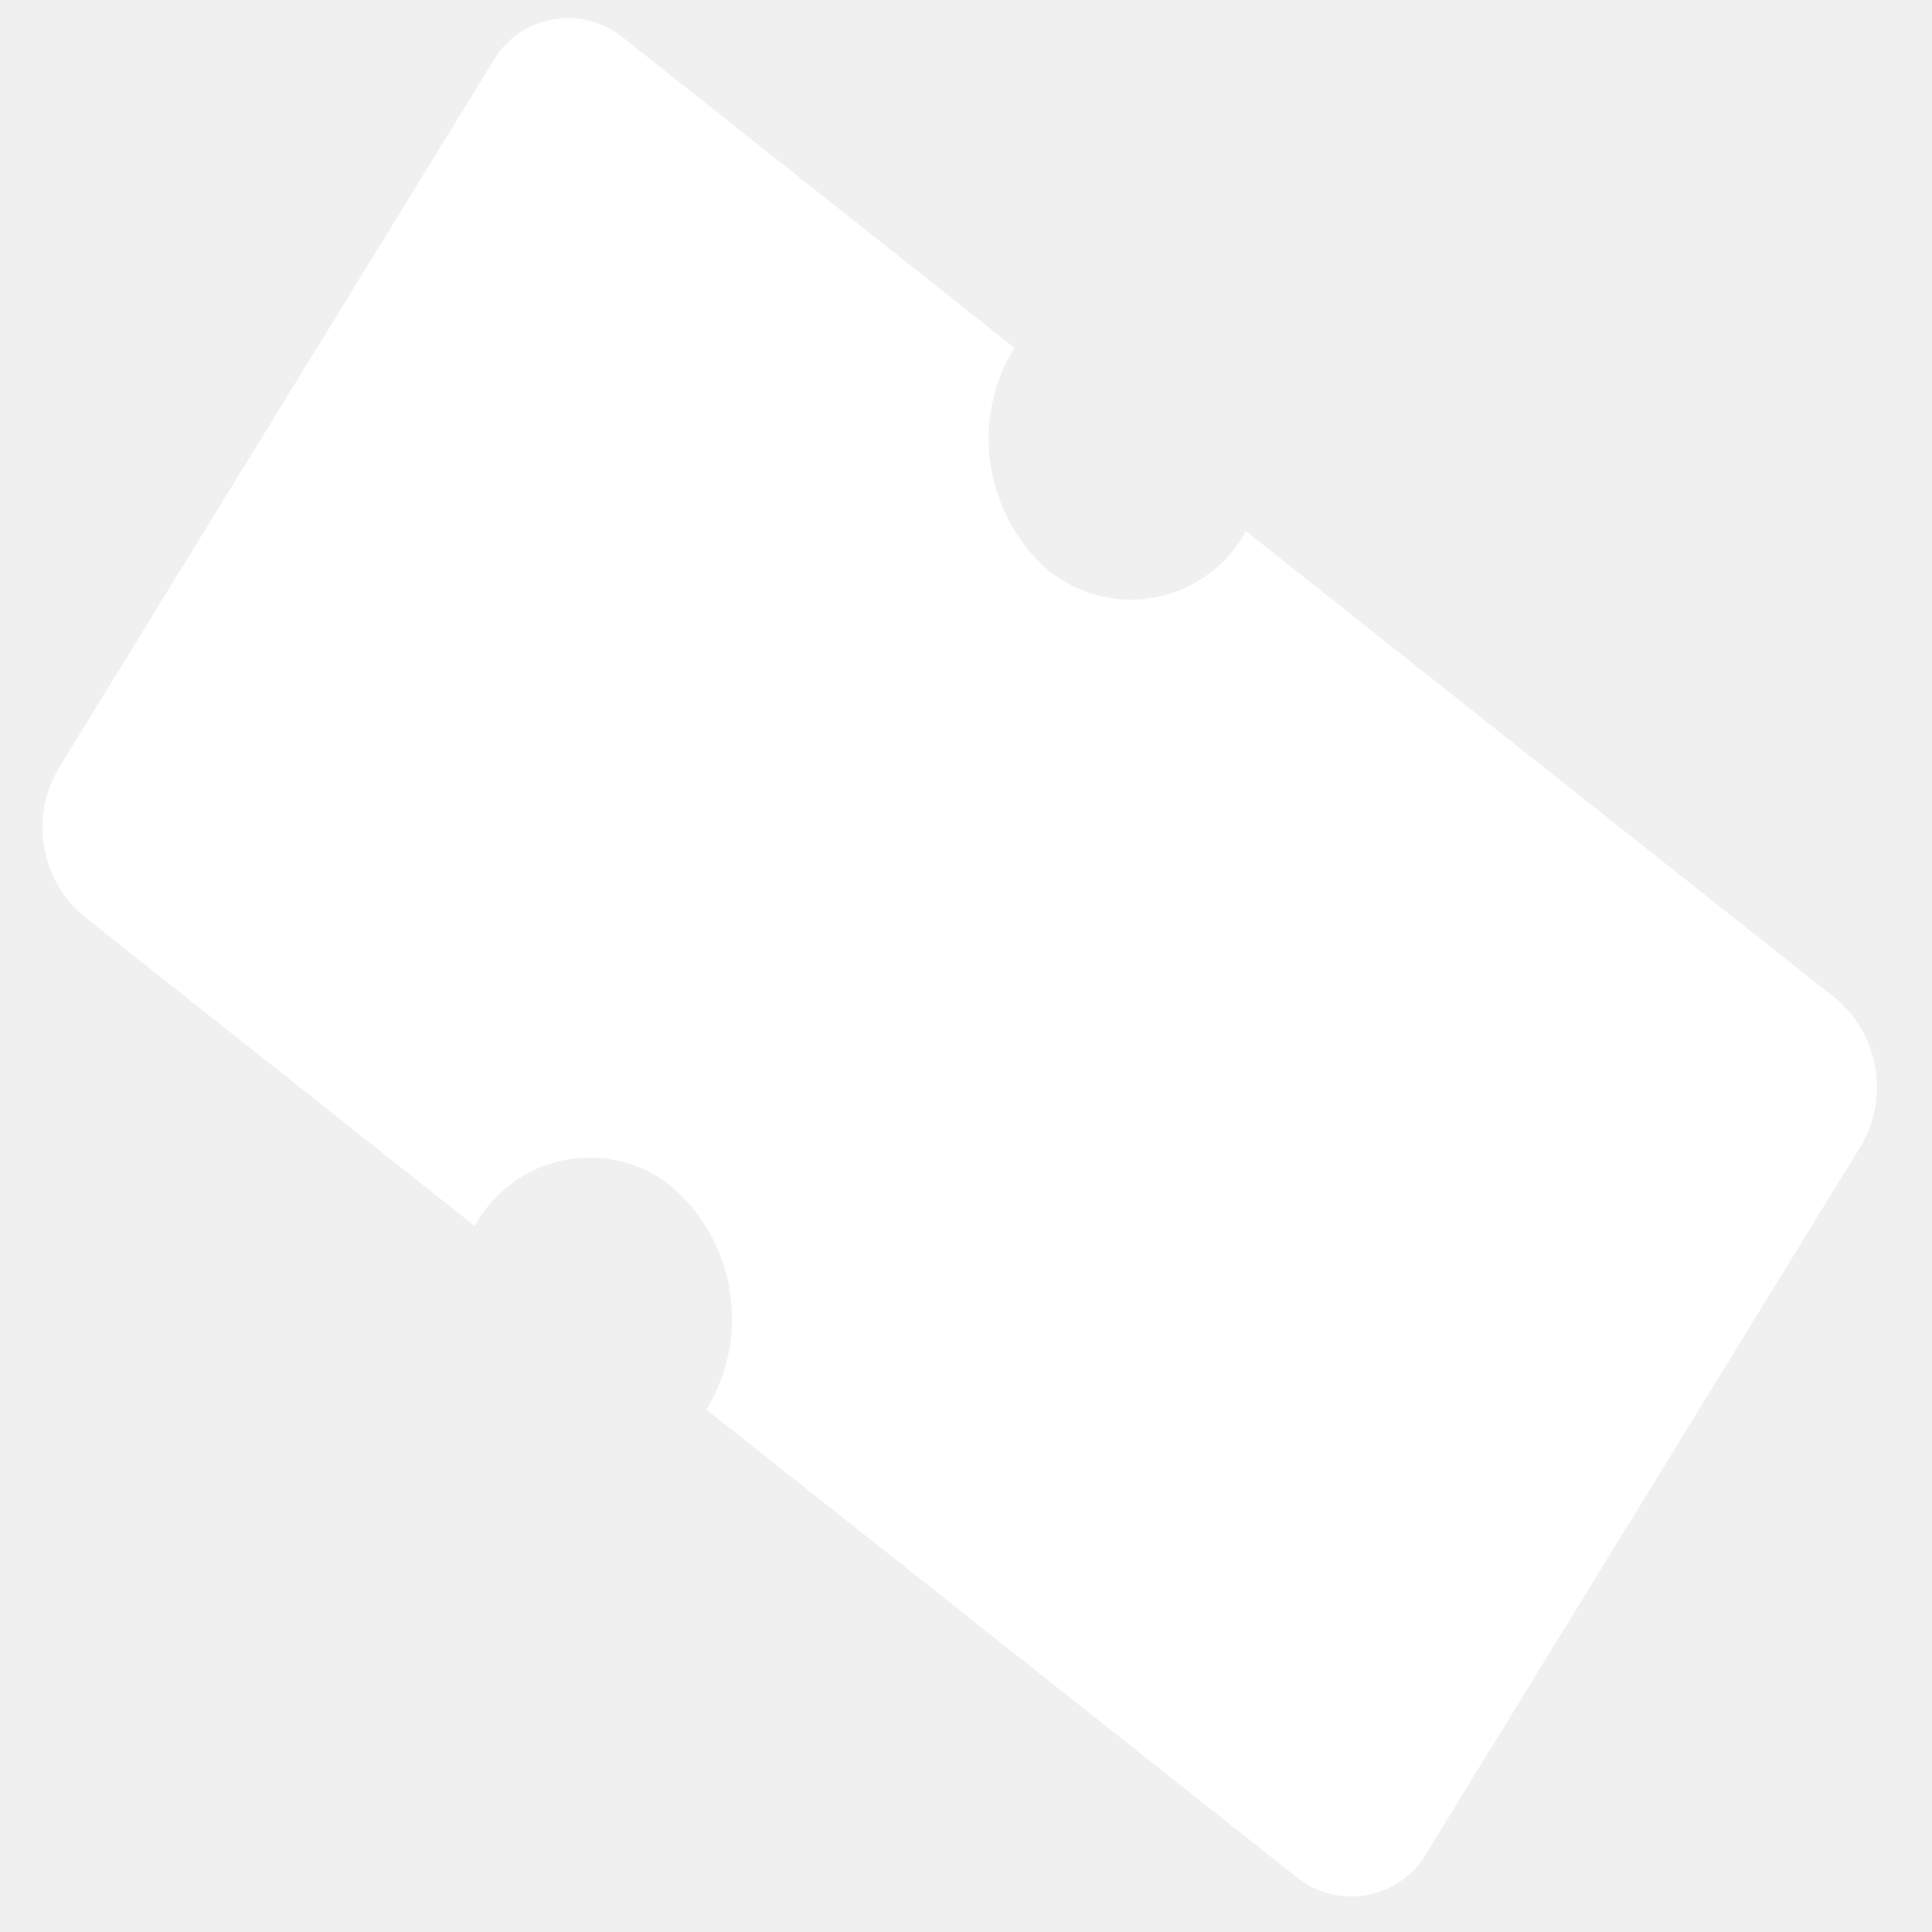
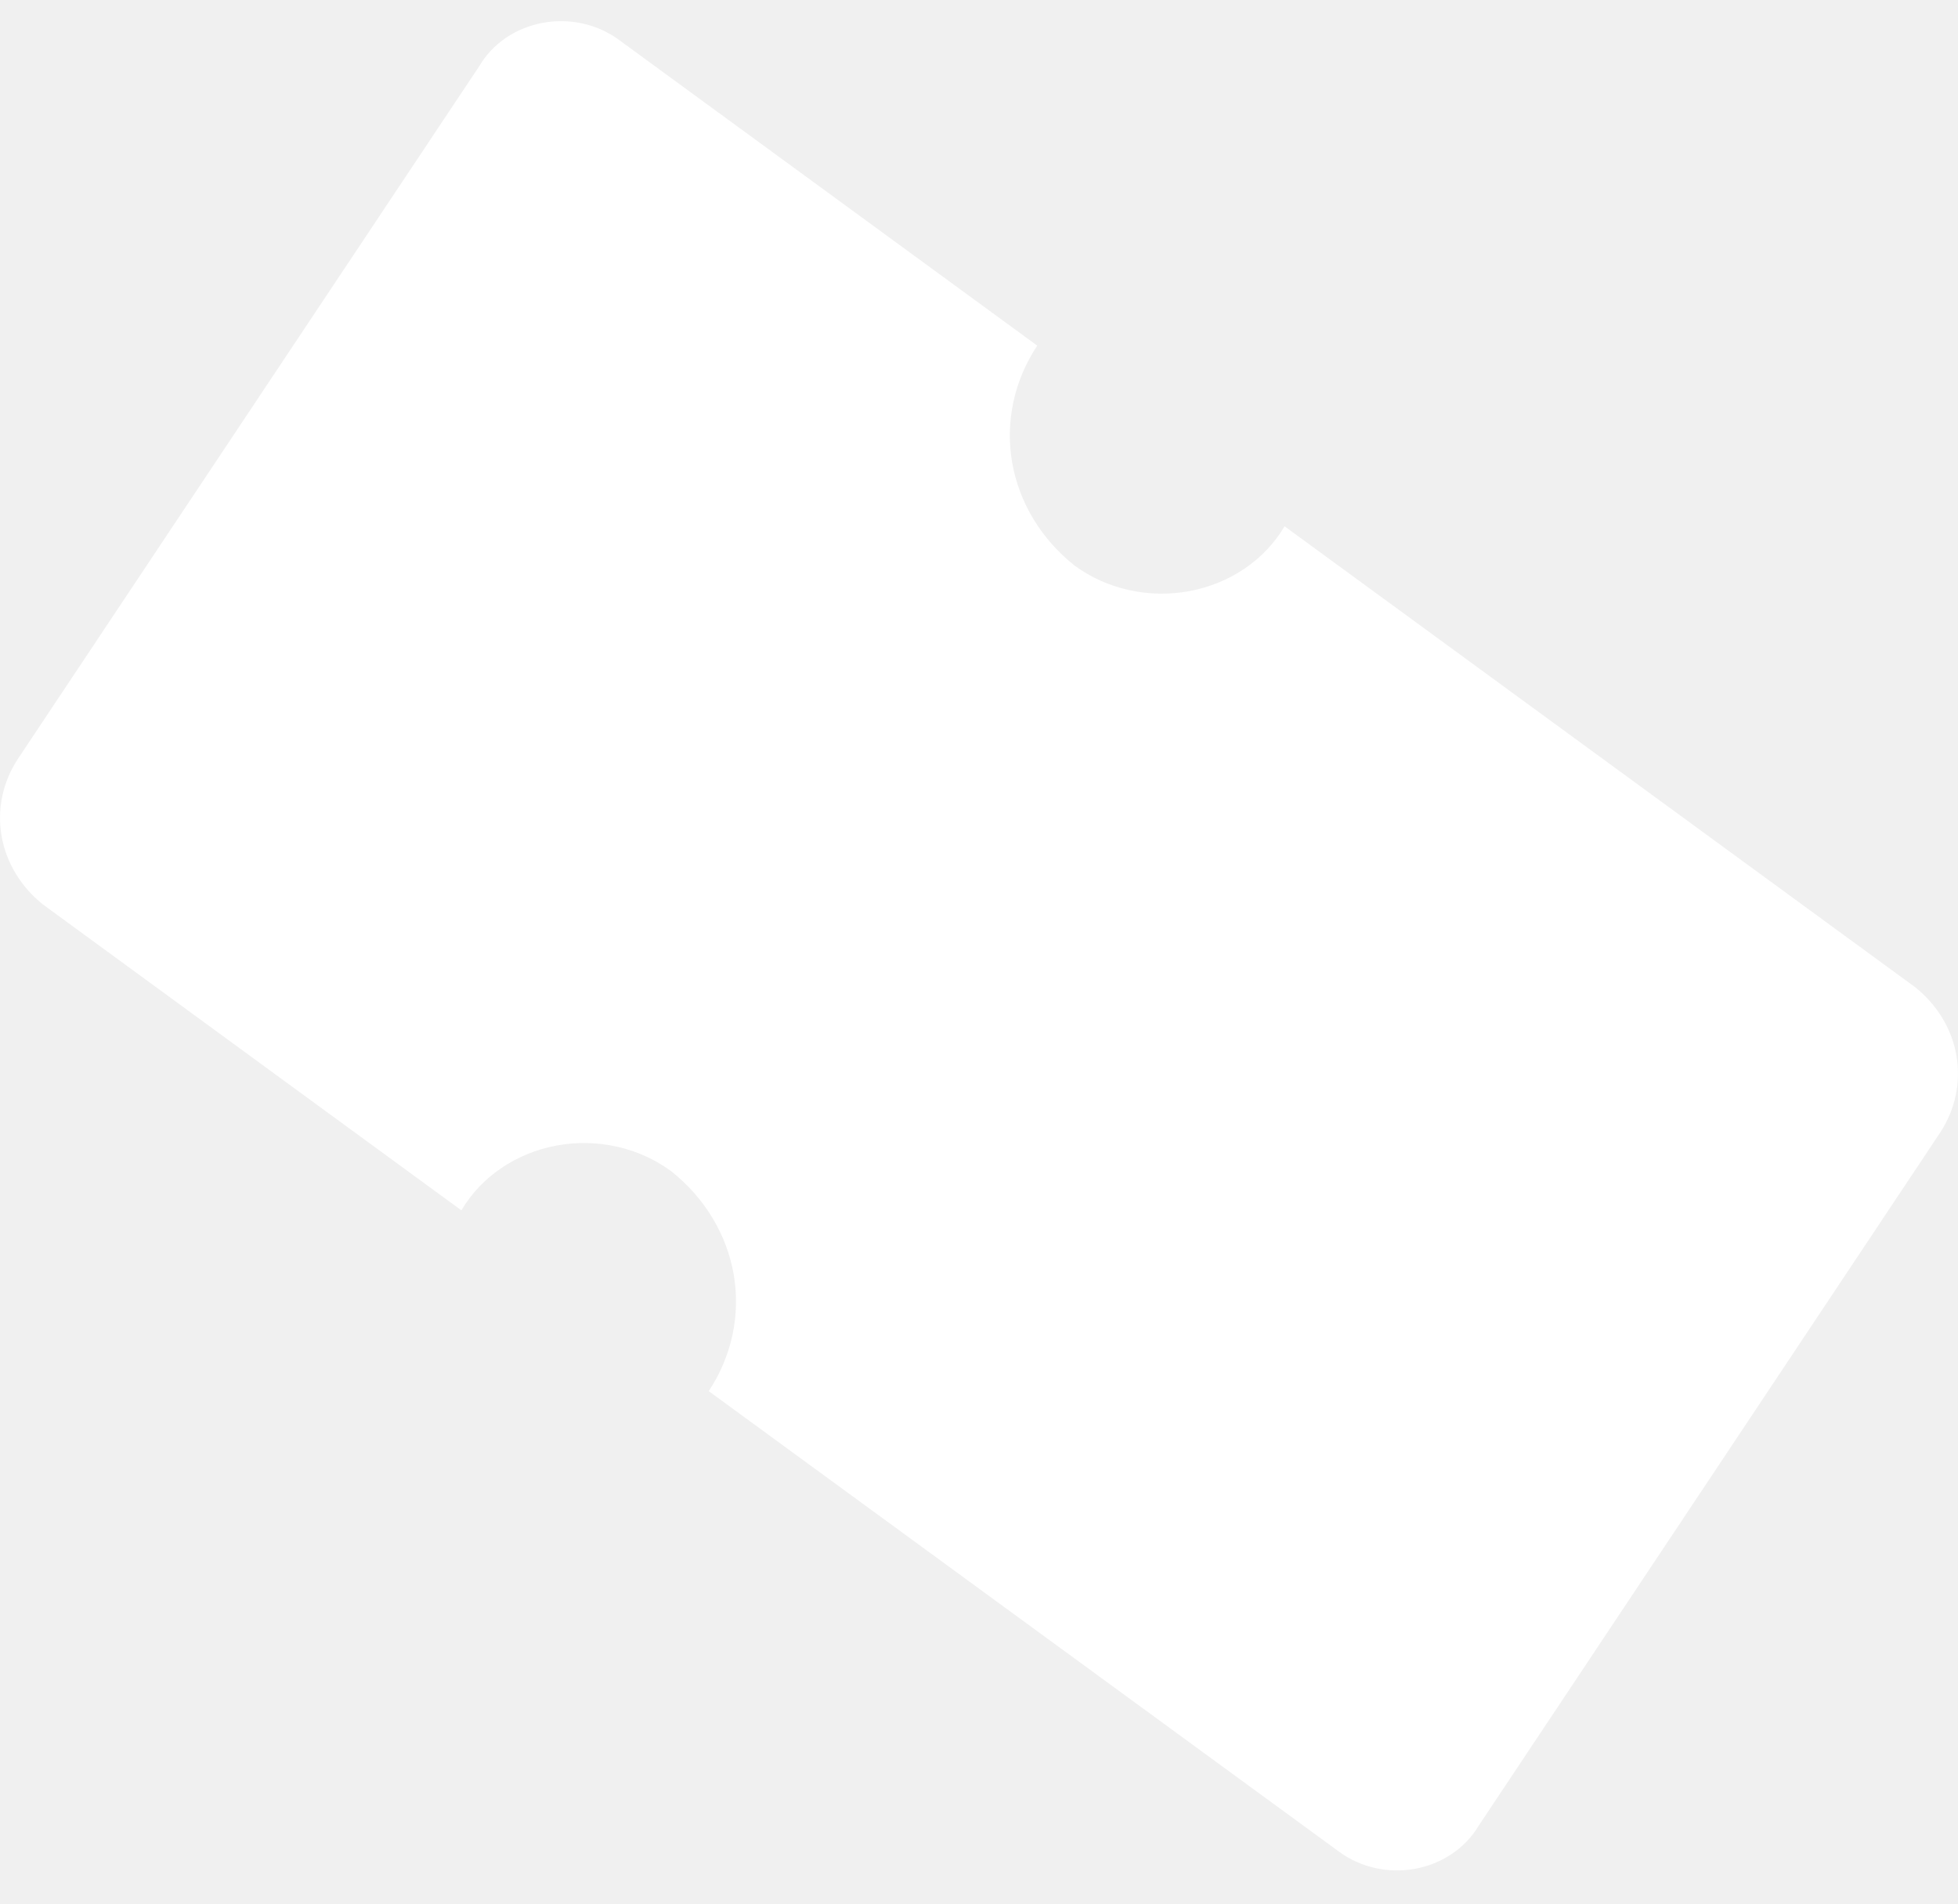
- <svg xmlns="http://www.w3.org/2000/svg" width="35" height="35" viewBox="0 0 35 35" fill="none">
-   <path d="M33.272 18.102L22.572 9.623C22.406 9.927 22.176 10.192 21.897 10.398C21.619 10.604 21.298 10.746 20.959 10.815C20.619 10.884 20.268 10.878 19.931 10.797C19.594 10.716 19.279 10.562 19.008 10.346C18.439 9.856 18.063 9.18 17.947 8.439C17.831 7.698 17.982 6.939 18.374 6.299L11.274 0.672C11.094 0.528 10.885 0.426 10.661 0.372C10.438 0.318 10.205 0.313 9.979 0.359C9.753 0.405 9.541 0.499 9.355 0.636C9.17 0.772 9.017 0.948 8.907 1.15L1.077 13.895C0.817 14.32 0.717 14.824 0.794 15.317C0.872 15.809 1.122 16.258 1.5 16.583L8.6 22.21C8.765 21.905 8.995 21.641 9.274 21.435C9.553 21.229 9.873 21.087 10.212 21.018C10.552 20.95 10.902 20.956 11.239 21.038C11.576 21.119 11.89 21.274 12.161 21.49C12.73 21.98 13.106 22.655 13.223 23.396C13.339 24.138 13.189 24.896 12.798 25.537L23.498 34.013C23.678 34.156 23.887 34.258 24.111 34.312C24.334 34.366 24.567 34.37 24.793 34.325C25.018 34.279 25.231 34.185 25.416 34.048C25.602 33.912 25.755 33.737 25.865 33.535L33.695 20.787C33.954 20.362 34.054 19.859 33.977 19.367C33.899 18.875 33.649 18.427 33.272 18.102Z" fill="white" />
+ <svg xmlns="http://www.w3.org/2000/svg" width="36" height="35" viewBox="0 0 36 35" fill="none">
+   <path d="M35.209 18.148L23.618 9.676C23.439 9.981 23.19 10.245 22.888 10.451C22.586 10.656 22.238 10.799 21.871 10.868C21.503 10.936 21.123 10.93 20.758 10.849C20.393 10.768 20.051 10.614 19.758 10.399C19.142 9.91 18.734 9.234 18.608 8.493C18.483 7.753 18.646 6.995 19.071 6.355L11.38 0.733C11.185 0.589 10.958 0.487 10.716 0.433C10.474 0.379 10.222 0.375 9.977 0.42C9.733 0.466 9.502 0.56 9.301 0.696C9.101 0.833 8.935 1.008 8.816 1.21L0.334 13.945C0.052 14.37 -0.056 14.873 0.028 15.365C0.112 15.857 0.383 16.306 0.792 16.631L8.483 22.253C8.662 21.949 8.911 21.684 9.213 21.479C9.515 21.273 9.862 21.131 10.23 21.062C10.598 20.994 10.977 21 11.342 21.082C11.707 21.163 12.048 21.317 12.341 21.534C12.957 22.023 13.364 22.698 13.491 23.439C13.617 24.179 13.454 24.937 13.031 25.577L24.622 34.046C24.817 34.189 25.043 34.291 25.285 34.345C25.528 34.399 25.78 34.403 26.024 34.358C26.268 34.312 26.499 34.218 26.699 34.082C26.9 33.945 27.066 33.77 27.186 33.569L35.667 20.831C35.948 20.406 36.056 19.904 35.972 19.412C35.888 18.921 35.618 18.473 35.209 18.148Z" fill="white" />
</svg>
